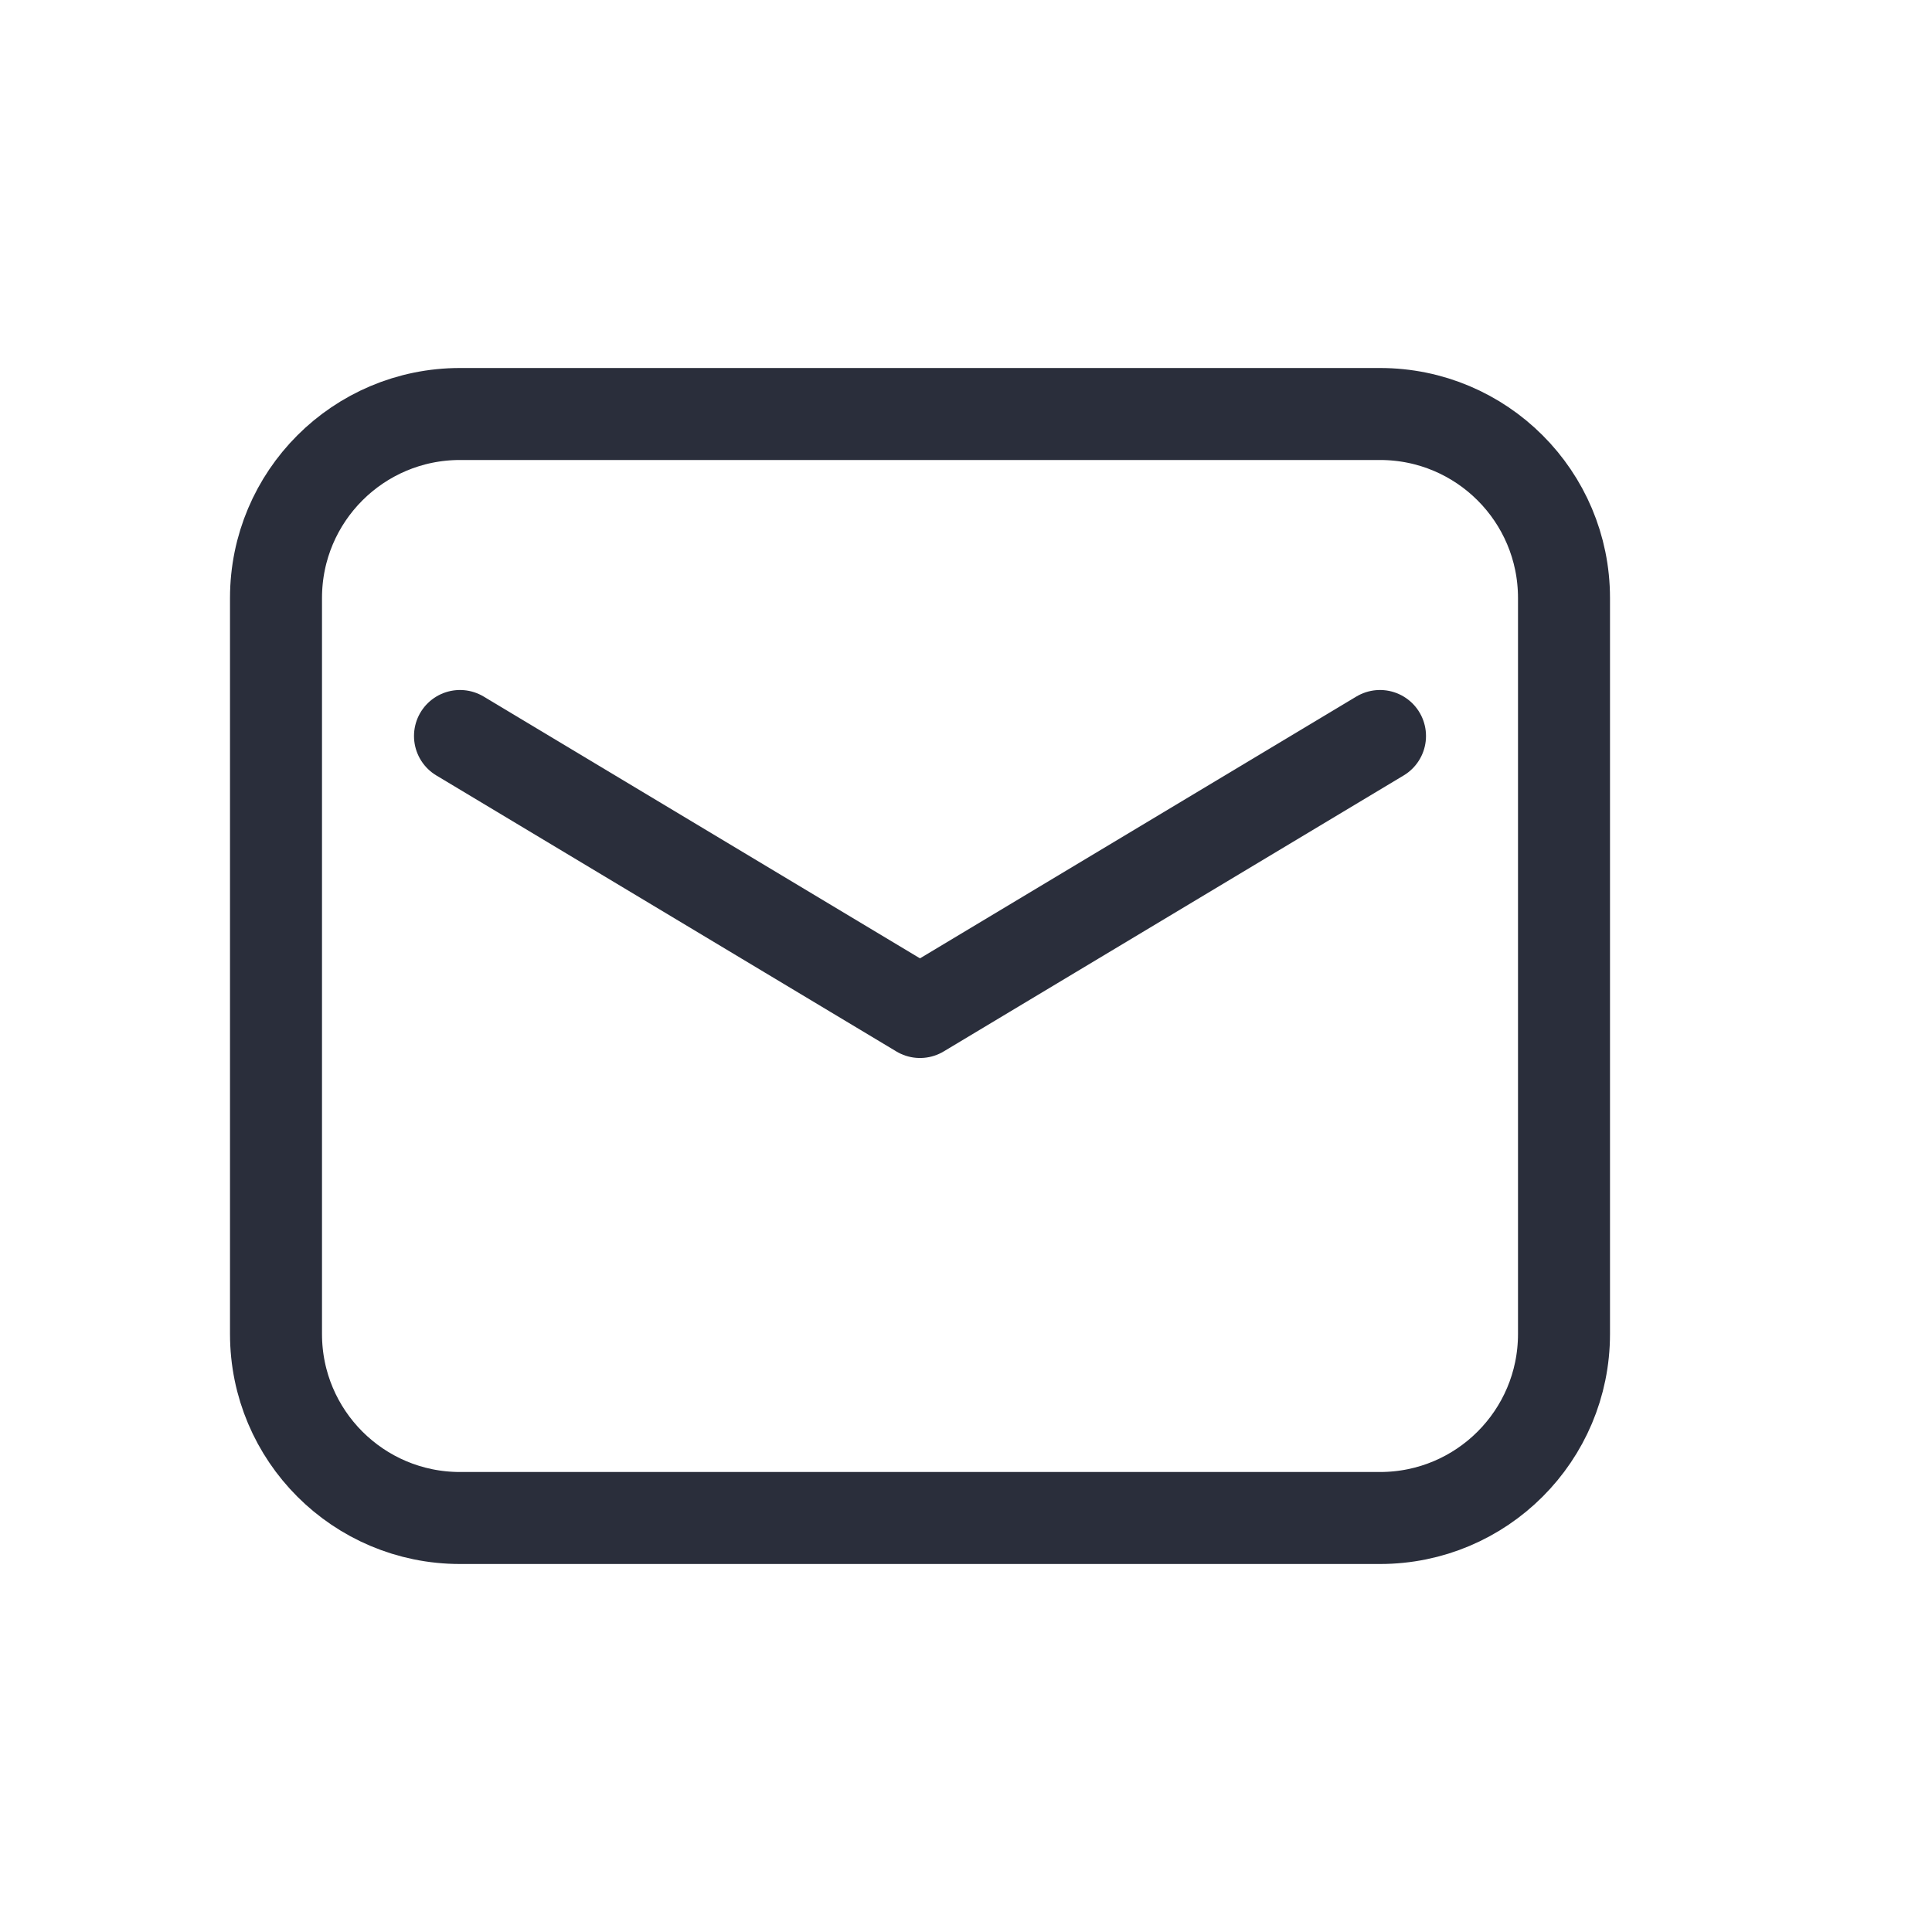
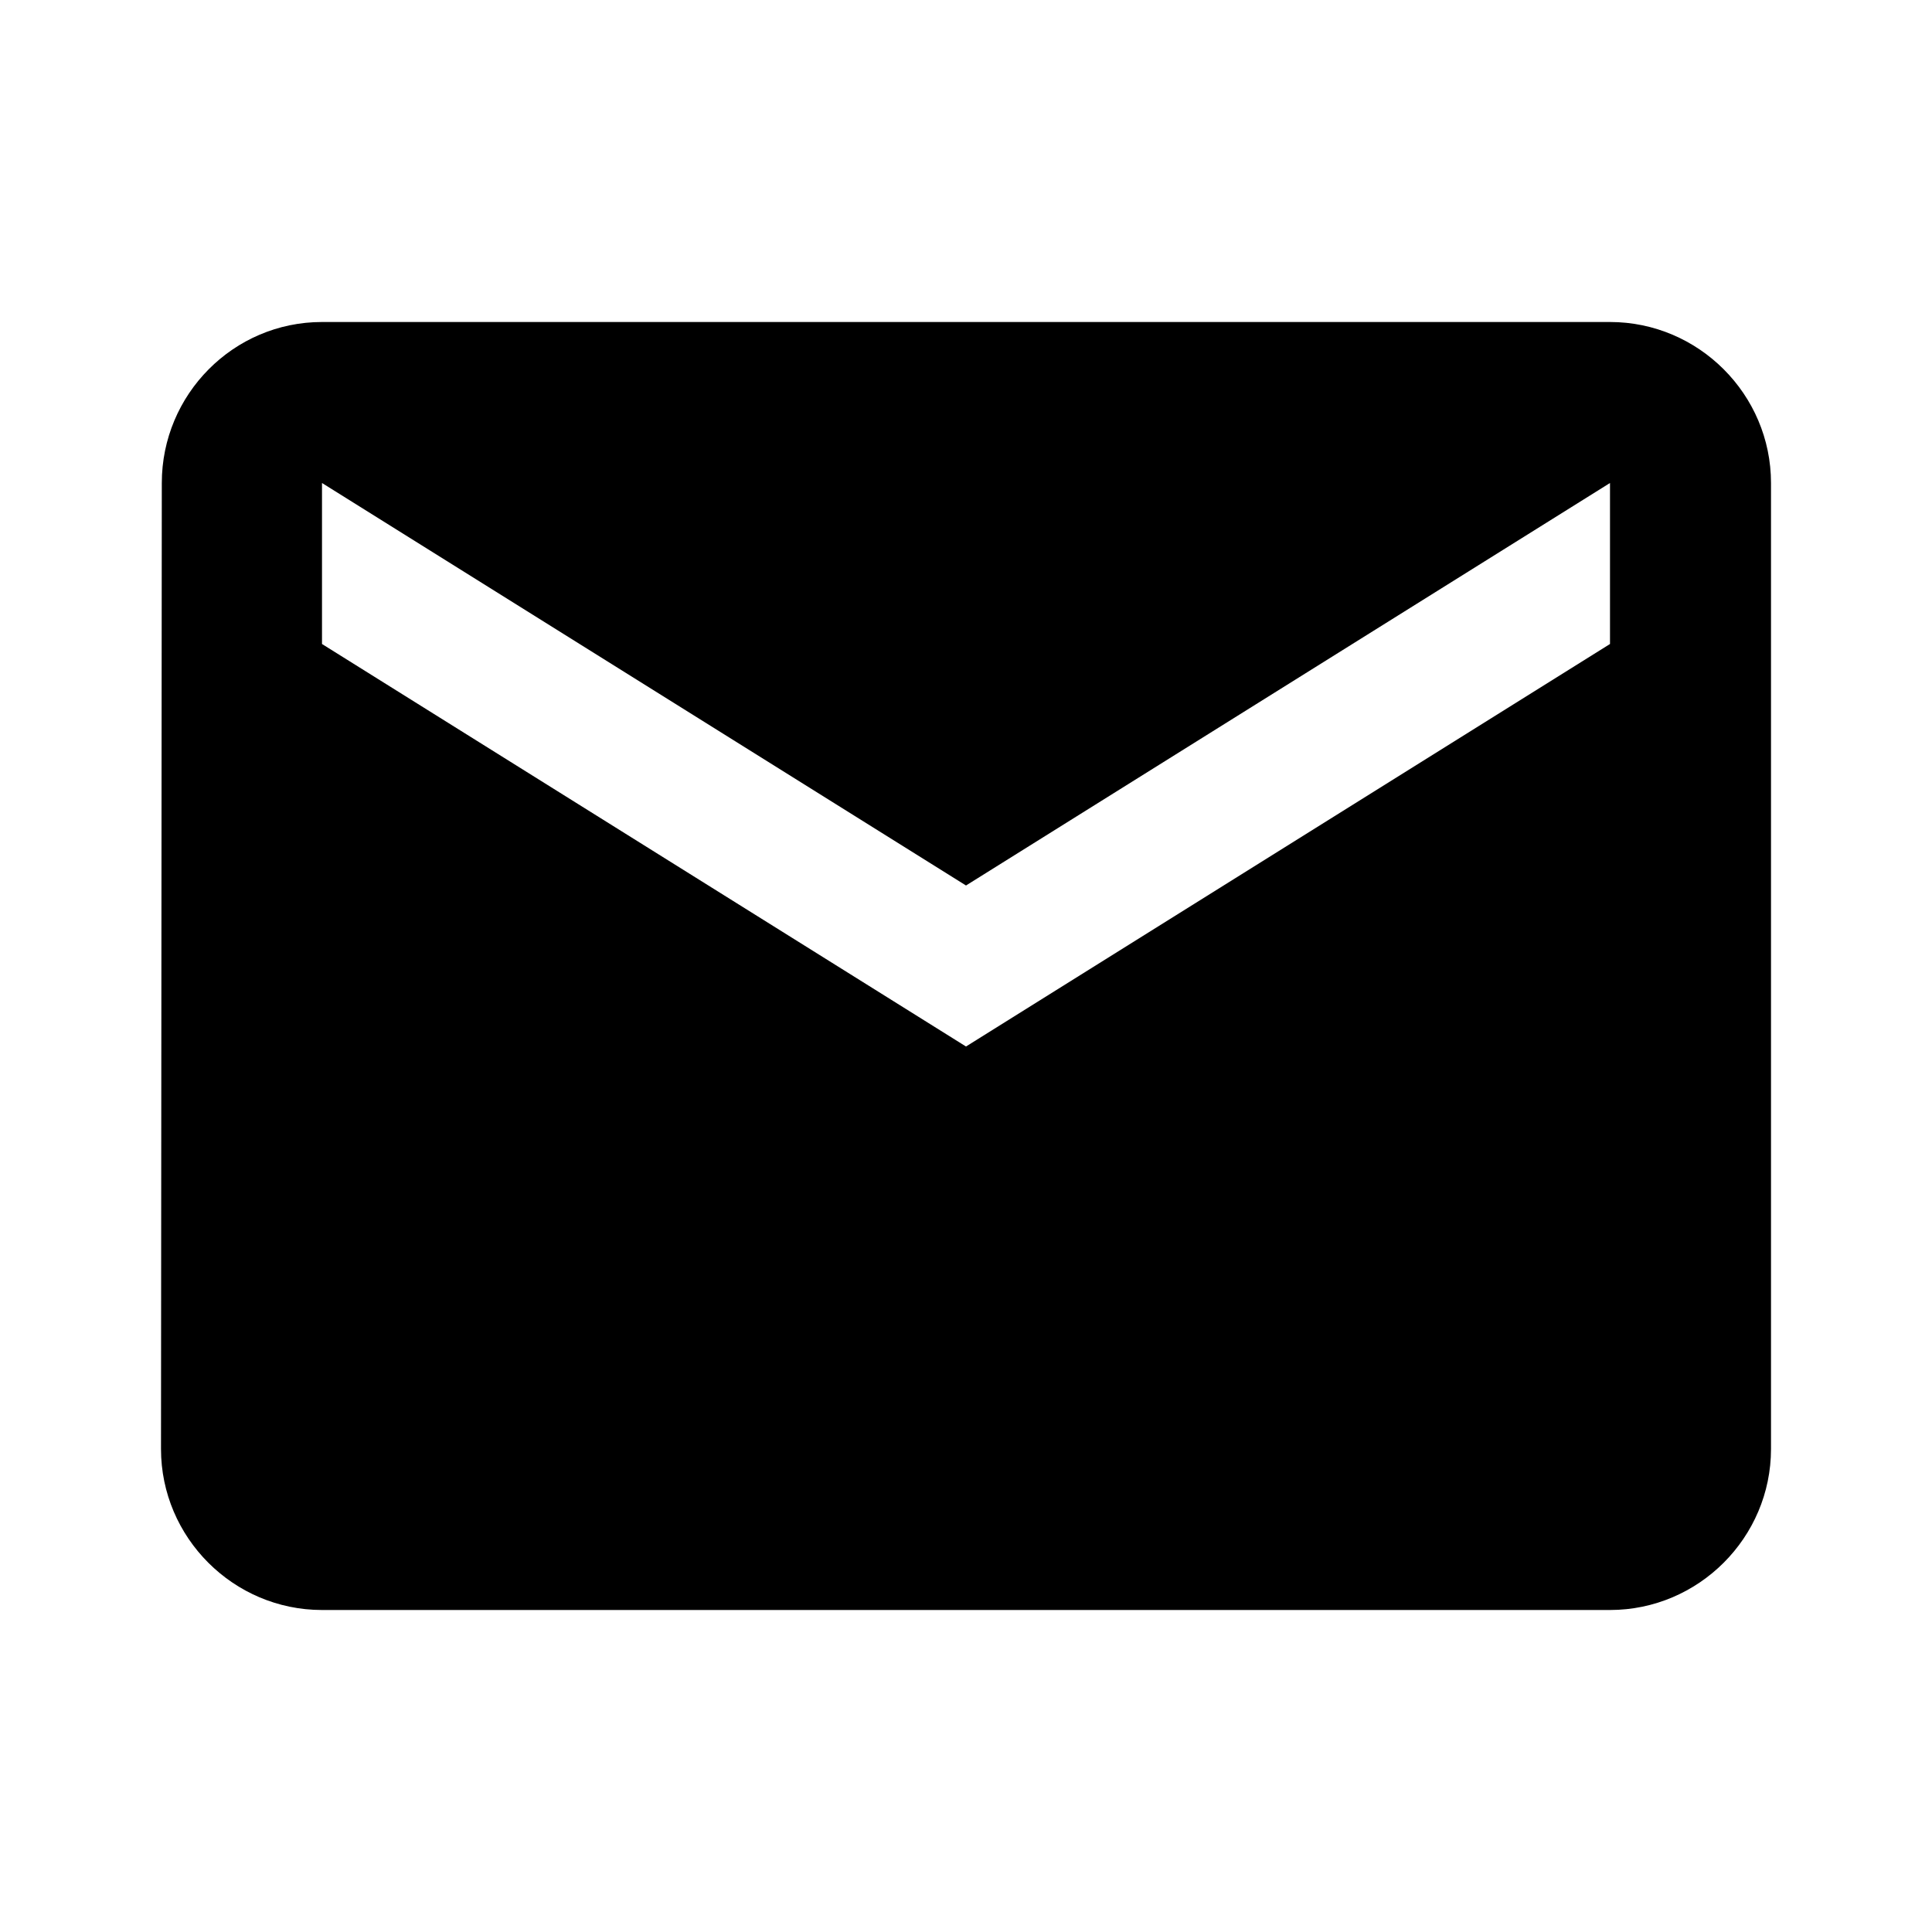
- <svg xmlns="http://www.w3.org/2000/svg" height="21" viewBox="0 0 21 21" width="21">
-   <g fill="none" fill-rule="evenodd" stroke="#2a2e3b" stroke-linecap="round" stroke-linejoin="round" transform="matrix(0 -1 1 0 2.5 16.5)">
-     <path d="m2 .5h8c1.105 0 2 .895 2 2v10c0 1.105-.895 2-2 2h-8c-1.105 0-2-.895-2-2v-10c0-1.105.895-2 2-2z" />
-     <path d="m2 6 5 3 5-3" transform="matrix(0 1 -1 0 14.5 .5)" />
-   </g>
+ <svg xmlns="http://www.w3.org/2000/svg" height="24" viewBox="0 0 24 24" width="24">
+   <path d="M0 0h24v24H0z" fill="none" />
+   <path d="M20 4H4c-1.1 0-1.99.9-1.99 2L2 18c0 1.1.9 2 2 2h16c1.1 0 2-.9 2-2V6c0-1.1-.9-2-2-2zm0 4l-8 5-8-5V6l8 5 8-5v2z" />
</svg>
